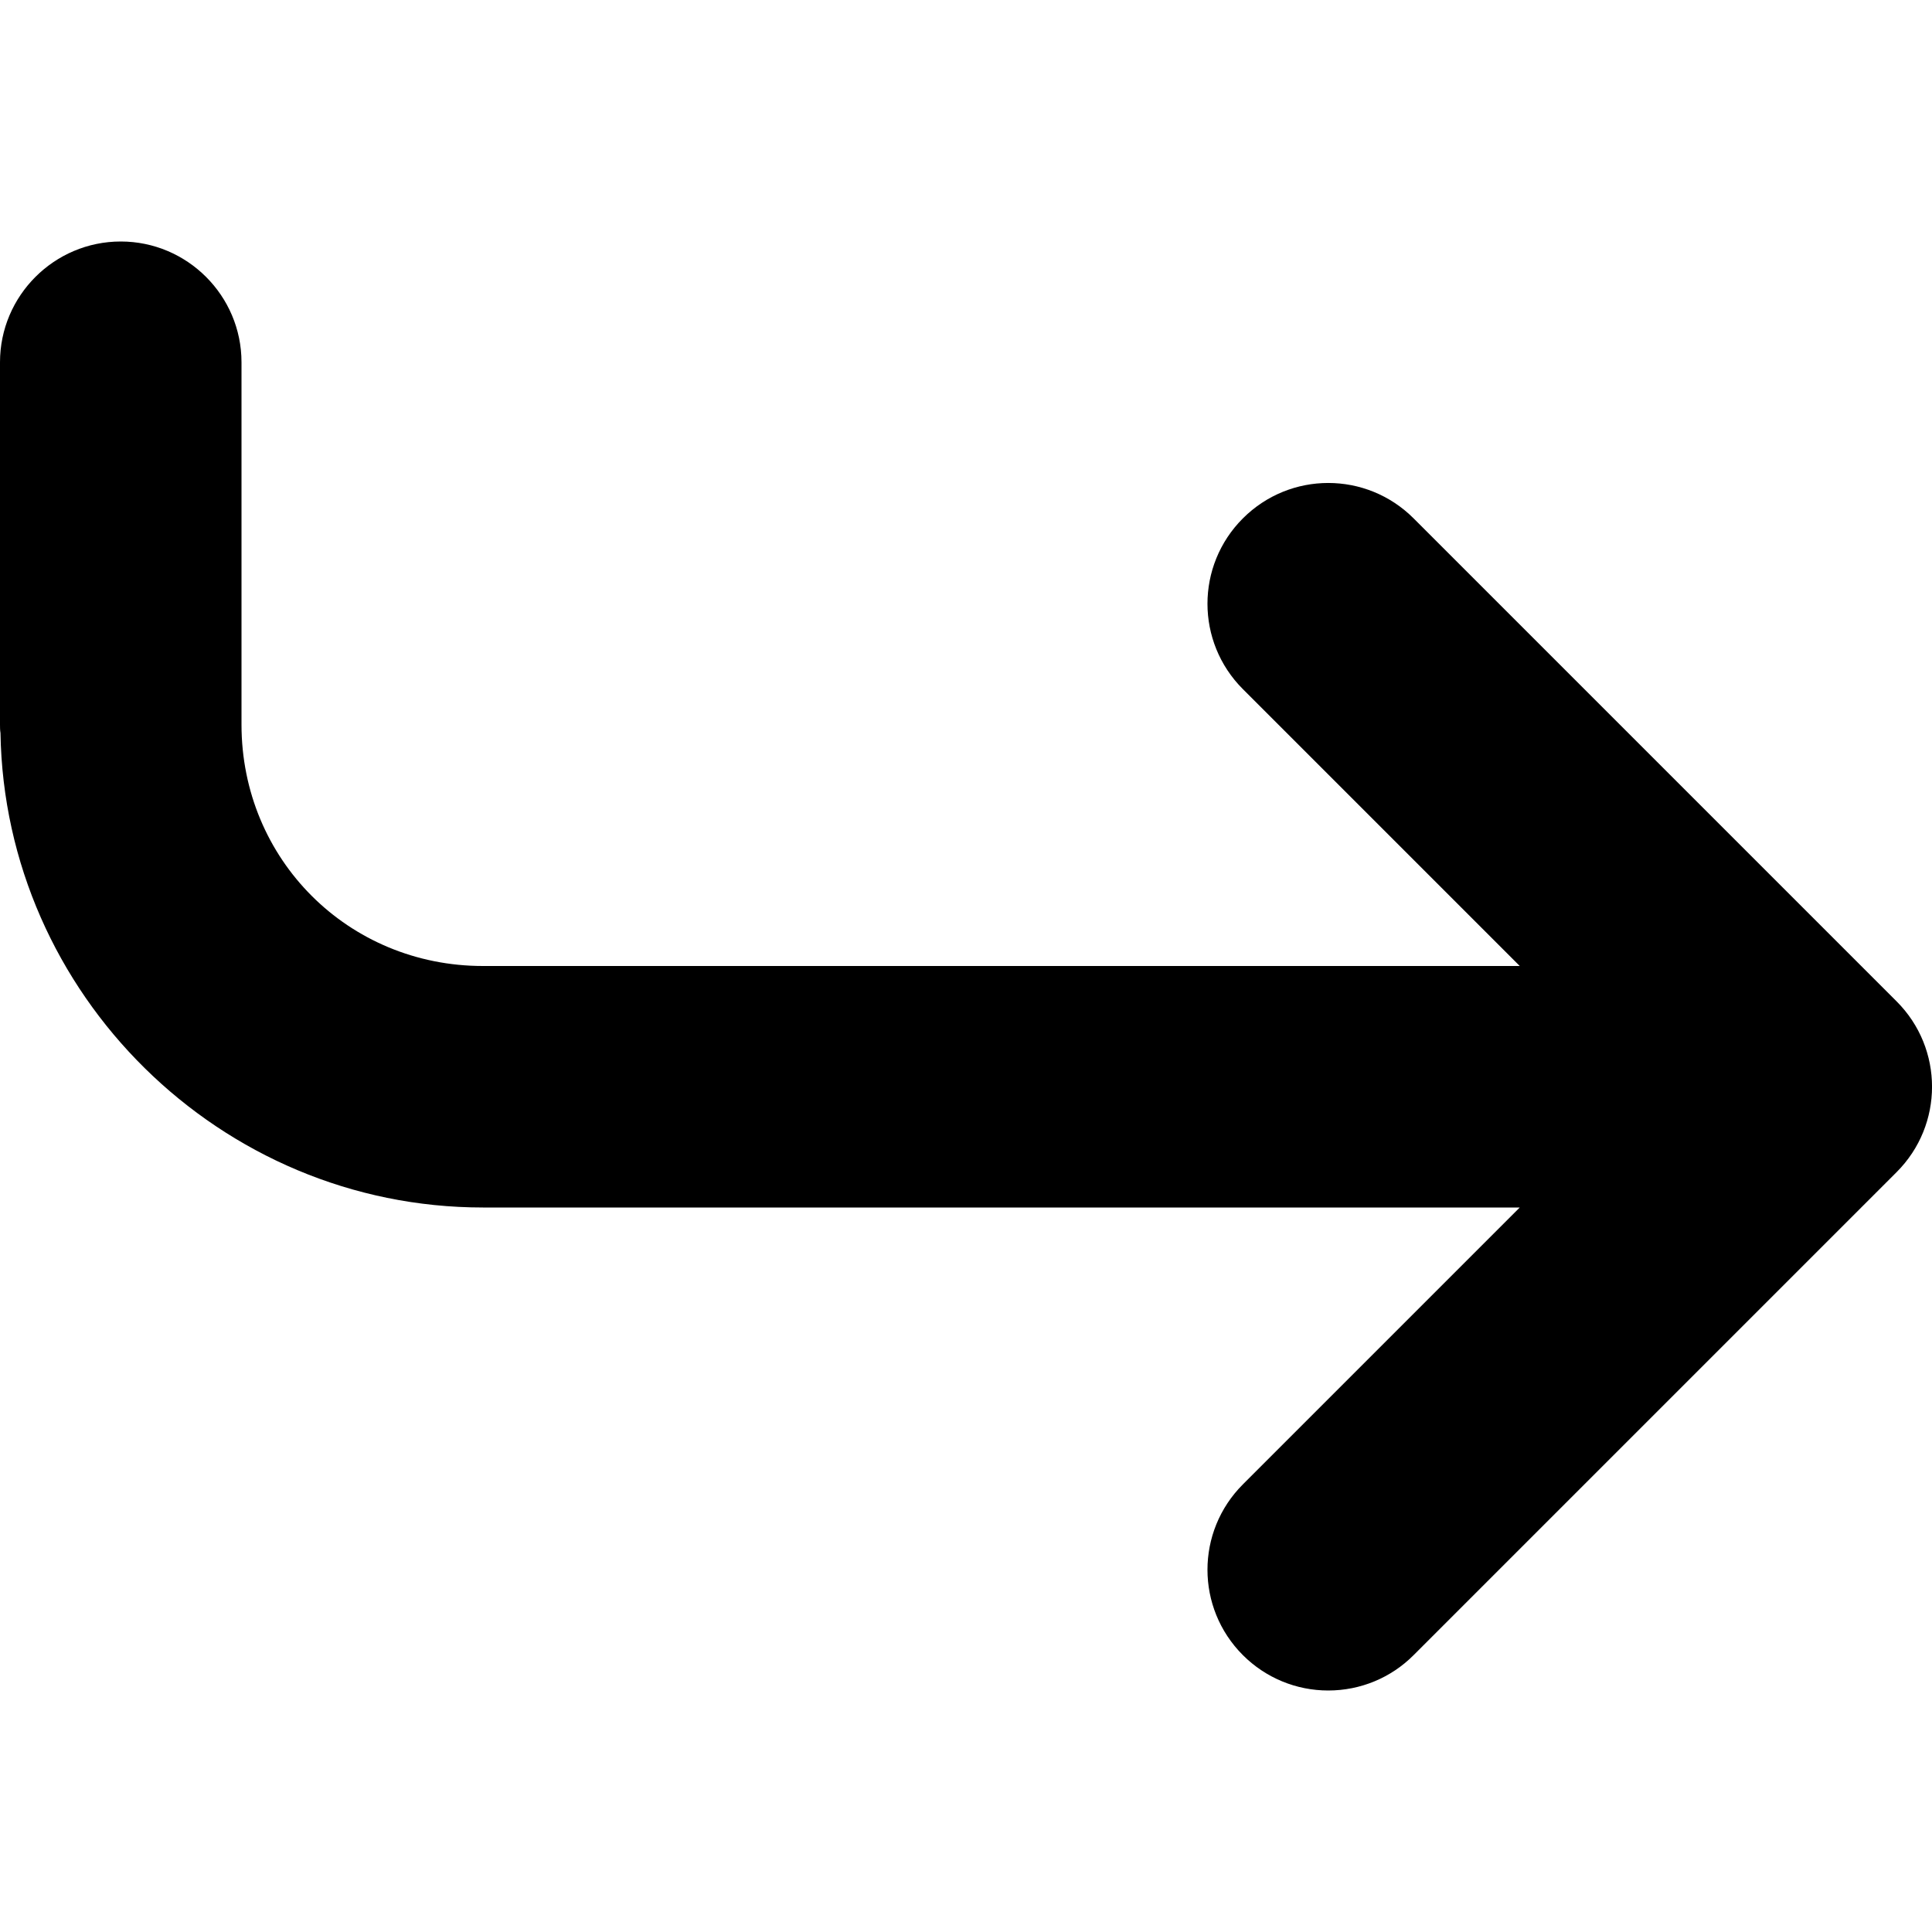
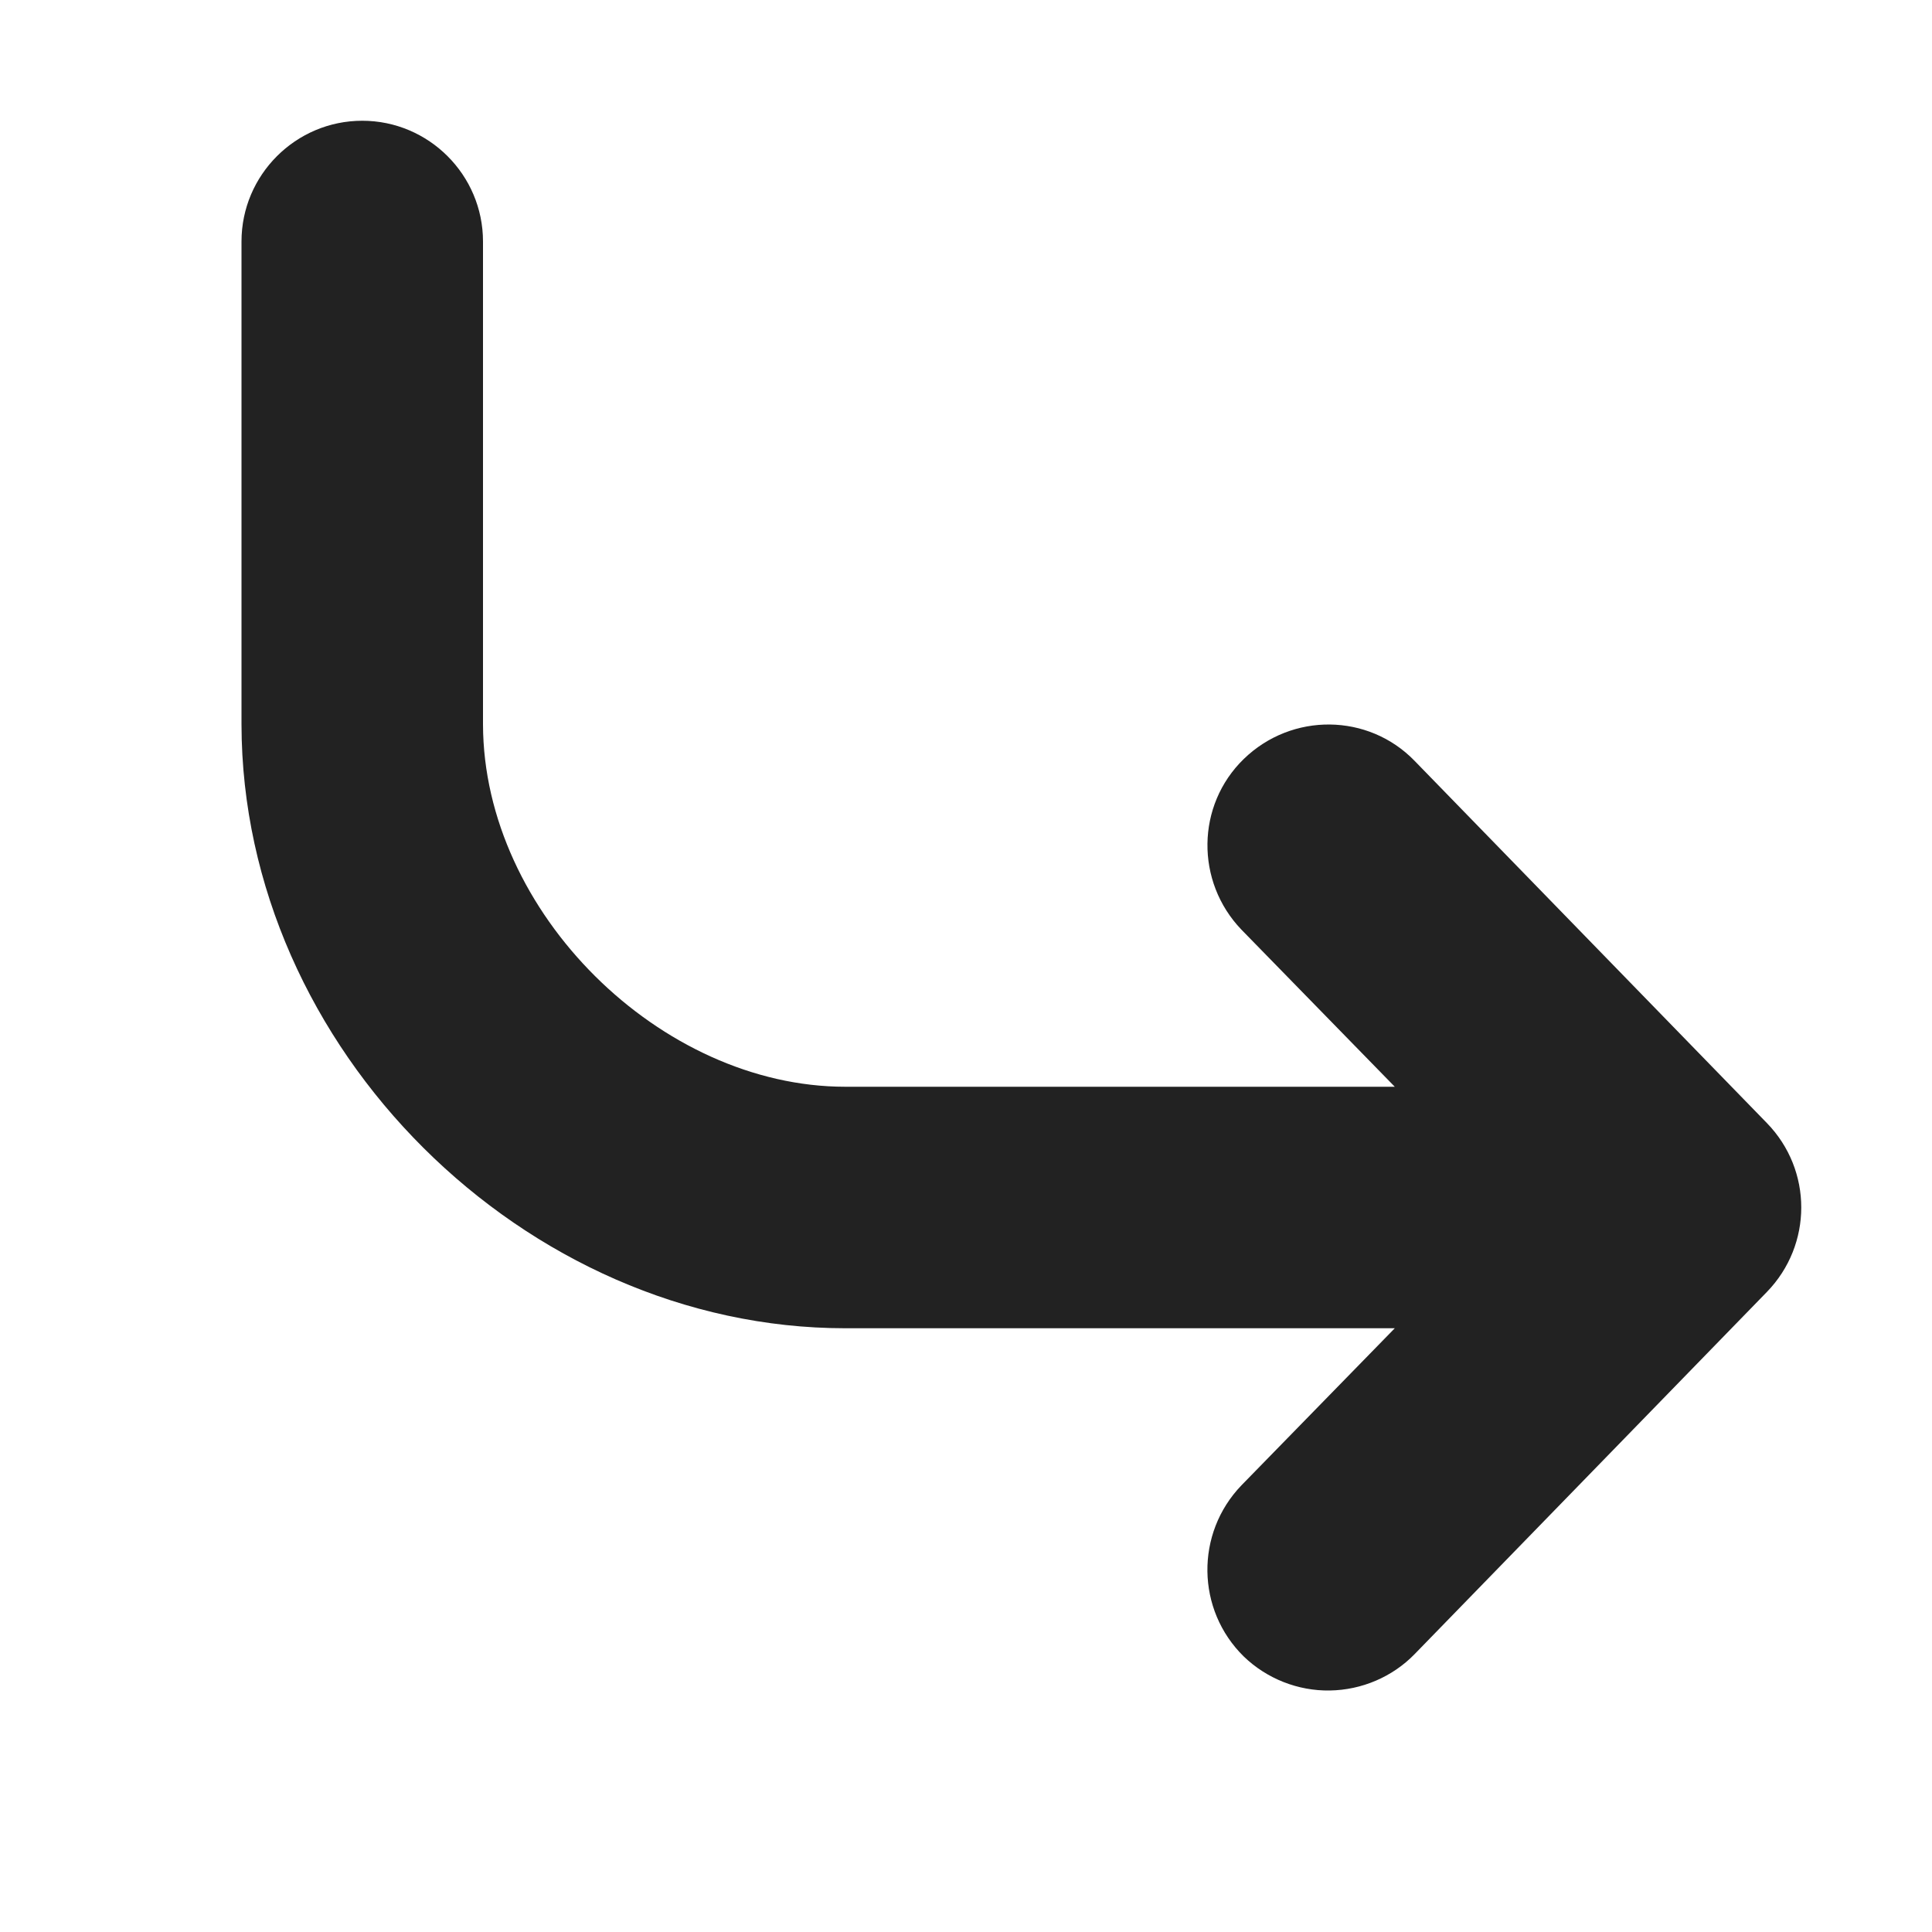
- <svg xmlns="http://www.w3.org/2000/svg" width="16" height="16">
-   <g>
-     <path transform="rotate(180 8 8)" id="svg_1" fill="currentColor" d="m5,2c-0.266,0 -0.52,0.105 -0.707,0.293l-4,4c-0.391,0.391 -0.391,1.023 0,1.414l4,4c0.391,0.391 1.023,0.391 1.414,0s0.391,-1.023 0,-1.414l-2.293,-2.293l8.586,0c1.117,0 2,0.883 2,2l0,3c0,0.551 0.449,1 1,1s1,-0.449 1,-1l0,-3c0,-0.023 0,-0.047 -0.004,-0.07c-0.035,-2.164 -1.82,-3.93 -3.996,-3.93l-8.586,0l2.293,-2.293c0.391,-0.391 0.391,-1.023 0,-1.414c-0.188,-0.188 -0.441,-0.293 -0.707,-0.293zm0,0" />
-   </g>
+ <svg xmlns="http://www.w3.org/2000/svg" height="16px" viewBox="0 0 16 16" width="16px">
+   <path d="m 11.012 14 c 0.266 -0.004 0.52 -0.113 0.703 -0.301 l 2.918 -3 c 0.379 -0.391 0.379 -1.008 0 -1.398 l -2.918 -3 c -0.383 -0.395 -1.016 -0.402 -1.414 -0.016 c -0.395 0.383 -0.402 1.016 -0.02 1.414 l 1.27 1.301 h -4.551 c -1.527 0 -2.996 -1.441 -3 -3 v -4 c 0 -0.551 -0.449 -1 -1 -1 s -1 0.449 -1 1 v 4 c 0.004 2.684 2.348 5 5 5 h 4.551 l -1.27 1.301 c -0.383 0.398 -0.375 1.031 0.02 1.418 c 0.191 0.184 0.449 0.285 0.711 0.281 z m 0 0" fill="#222222" fill-rule="evenodd" />
</svg>
